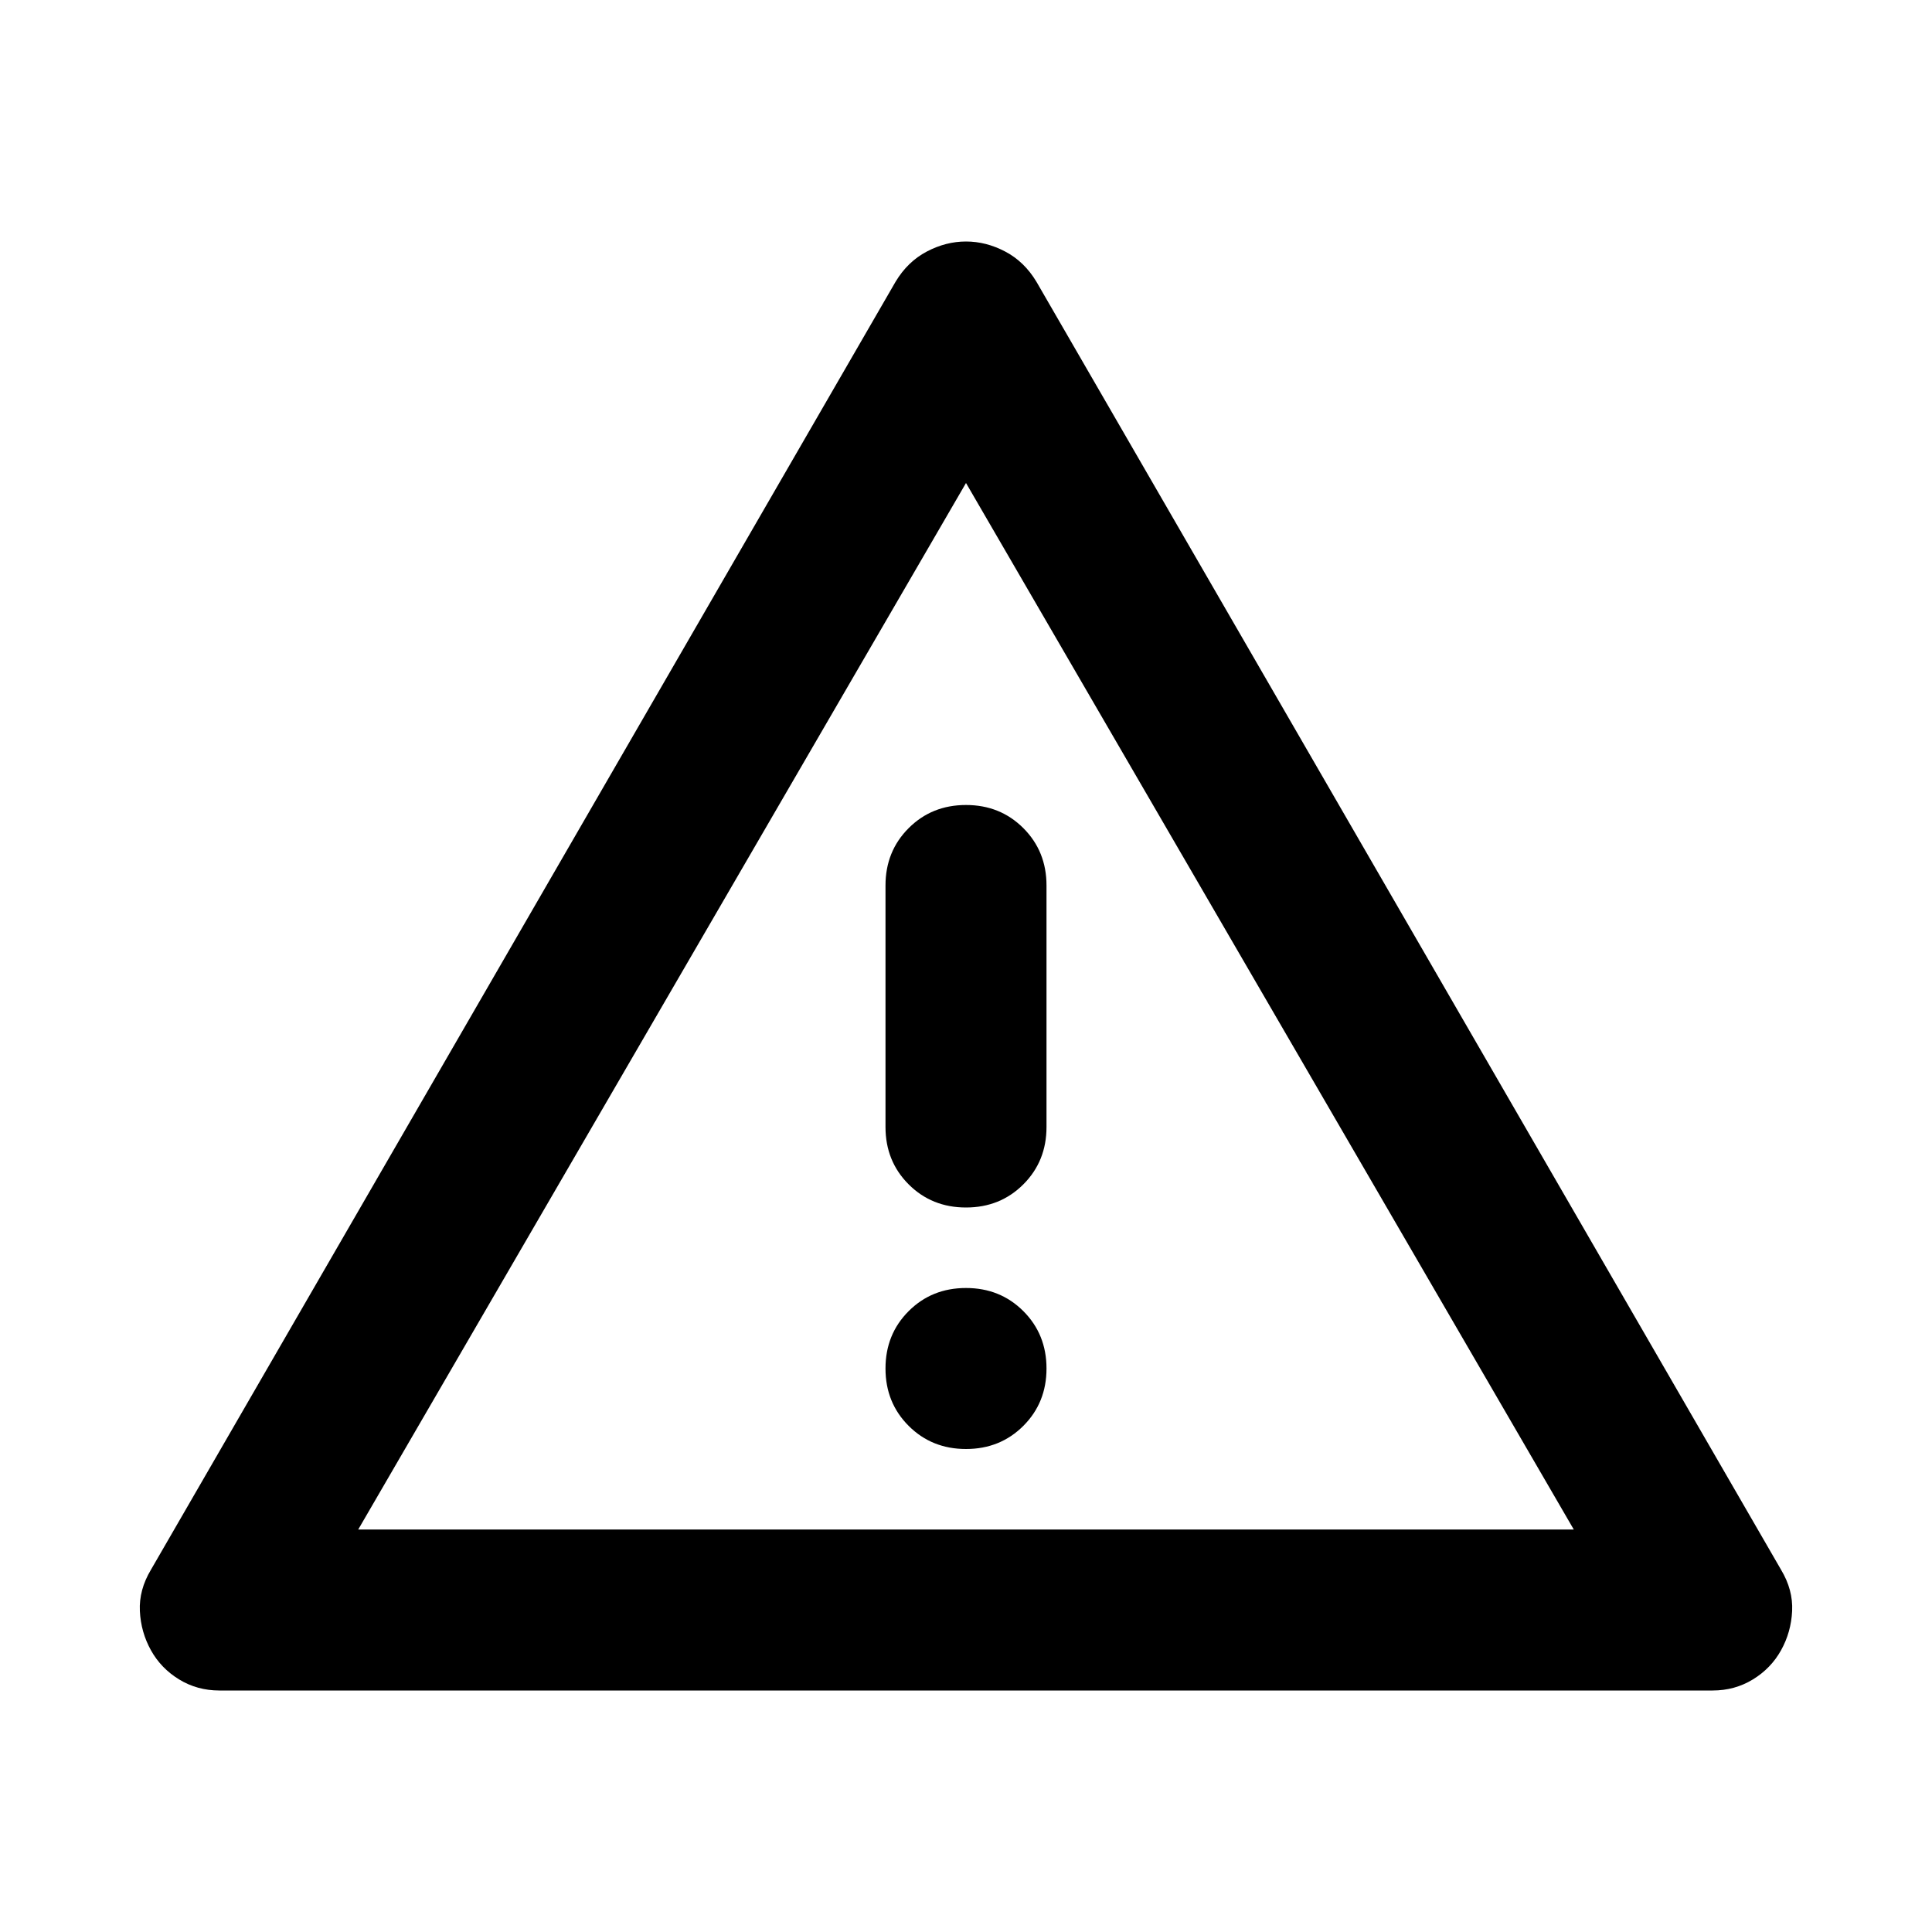
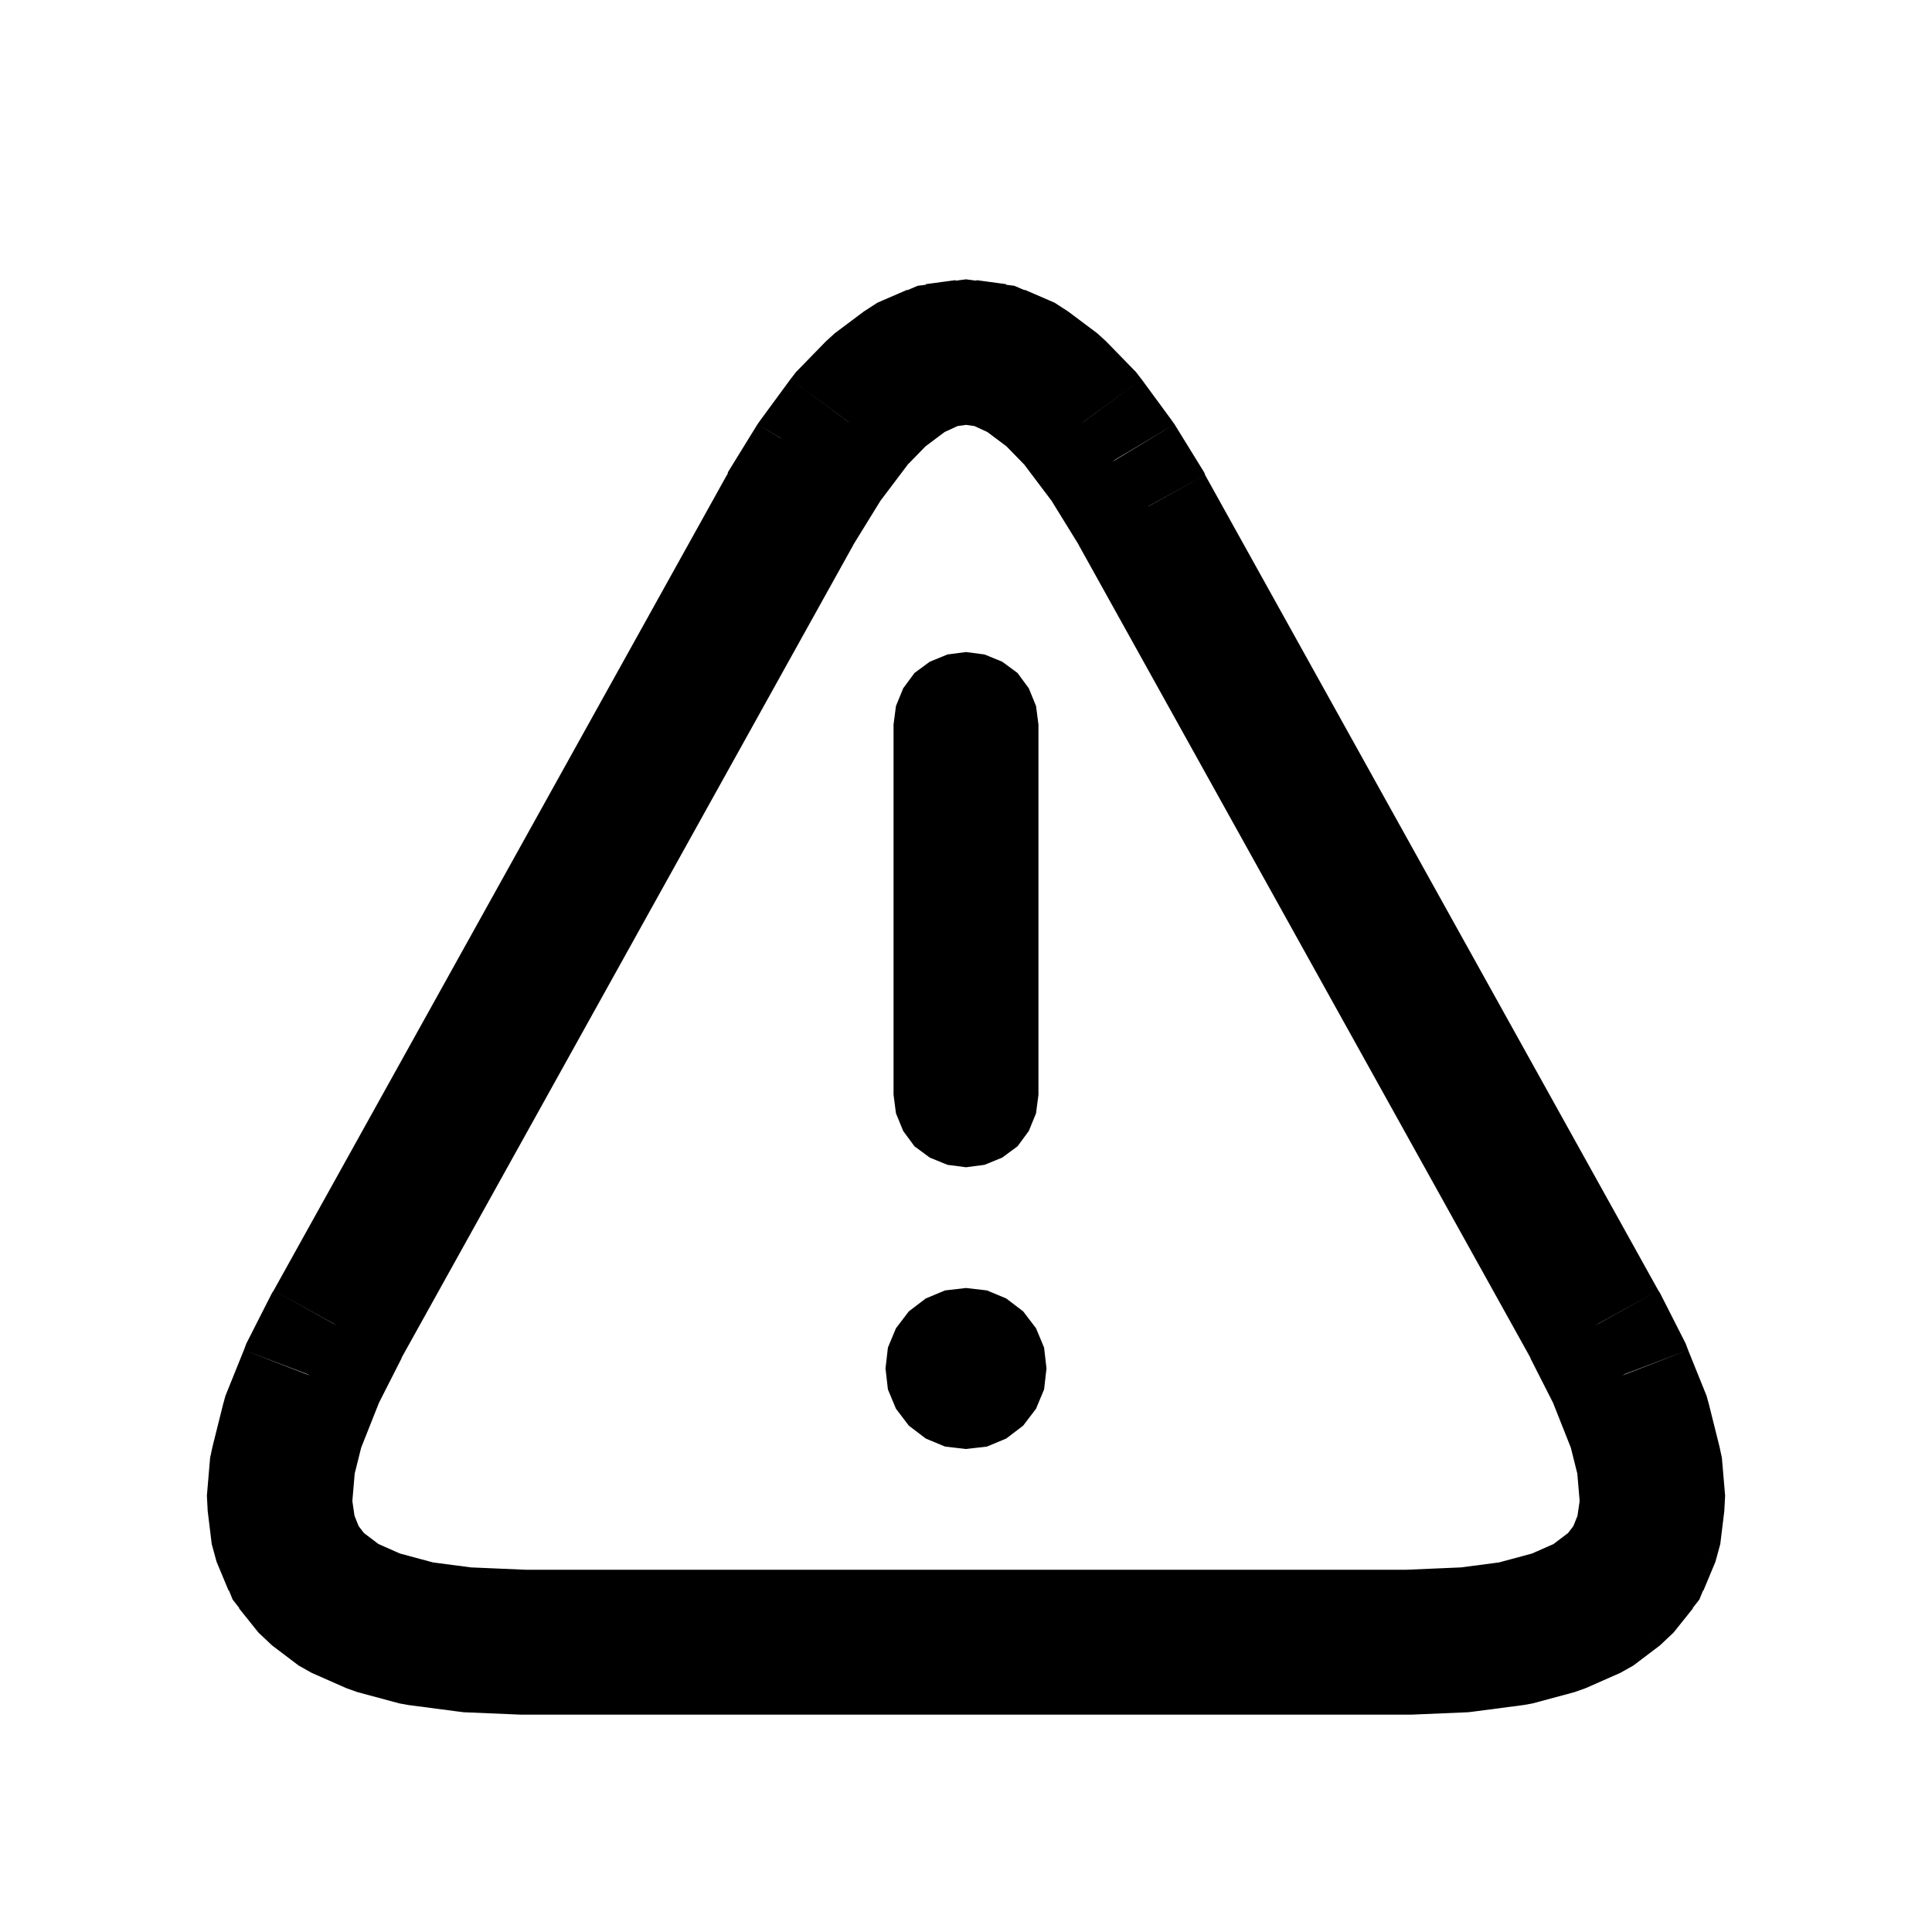
- <svg xmlns="http://www.w3.org/2000/svg" height="24" viewBox="0 -960 960 960" width="24">
-   <path d="M109-120q-11 0-20-5.5T75-140q-5-9-5.5-19.5T75-180l370-640q6-10 15.5-15t19.5-5q10 0 19.5 5t15.5 15l370 640q6 10 5.5 20.5T885-140q-5 9-14 14.5t-20 5.5H109Zm69-80h604L480-720 178-200Zm302-40q17 0 28.5-11.5T520-280q0-17-11.5-28.5T480-320q-17 0-28.5 11.5T440-280q0 17 11.5 28.5T480-240Zm0-120q17 0 28.5-11.5T520-400v-120q0-17-11.5-28.5T480-560q-17 0-28.5 11.5T440-520v120q0 17 11.5 28.5T480-360Zm0-100Z" />
+ <svg xmlns="http://www.w3.org/2000/svg" viewBox="0 0 24 24">
+   <path d="M9.04,5.87 9.41,5.27 10.95,6.2 10.58,6.8ZM9.46,5.2 9.82,4.71 11.27,5.78 10.9,6.27ZM9.89,4.62 10.26,4.24 11.56,5.48 11.19,5.86ZM10.37,4.14 10.73,3.87 11.81,5.31 11.45,5.58ZM10.9,3.76 11.27,3.6 12.01,5.24 11.64,5.41ZM11.5,3.53 11.87,3.48 12.13,5.26 11.77,5.31ZM12.13,3.48 12.5,3.53 12.23,5.31 11.87,5.26ZM12.73,3.6 13.1,3.76 12.36,5.41 11.99,5.24ZM13.27,3.87 13.63,4.14 12.55,5.58 12.19,5.31ZM13.74,4.24 14.11,4.62 12.81,5.86 12.44,5.48ZM14.18,4.71 14.54,5.2 13.1,6.27 12.73,5.78ZM14.59,5.27 14.96,5.87 13.42,6.8 13.05,6.2ZM14.97,5.9 20.6,16.03 19.03,16.9 13.4,6.77ZM20.62,16.06 20.94,16.69 19.33,17.5 19.01,16.87ZM20.97,16.77 21.2,17.34 19.52,18 19.29,17.42ZM21.23,17.45 21.36,17.97 19.62,18.41 19.49,17.89ZM21.39,18.11 21.43,18.58 19.63,18.73 19.59,18.26ZM21.42,18.77 21.37,19.18 19.58,18.94 19.64,18.53ZM21.31,19.4 21.16,19.76 19.5,19.07 19.64,18.72ZM21.03,19.98 20.79,20.28 19.39,19.16 19.62,18.86ZM20.62,20.44 20.29,20.69 19.22,19.24 19.55,18.99ZM20.13,20.78 19.7,20.97 18.96,19.33 19.39,19.14ZM19.56,21.02 19.04,21.16 18.58,19.42 19.1,19.28ZM18.93,21.18 18.32,21.26 18.08,19.48 18.69,19.4ZM18.24,21.27 17.53,21.3 17.47,19.5 18.17,19.47ZM17.5,21.3 6.5,21.3 6.5,19.5 17.5,19.5ZM6.47,21.3 5.76,21.27 5.83,19.47 6.53,19.5ZM5.68,21.26 5.07,21.18 5.31,19.4 5.92,19.48ZM4.96,21.16 4.44,21.02 4.9,19.28 5.42,19.42ZM4.3,20.97 3.87,20.78 4.61,19.14 5.04,19.33ZM3.71,20.69 3.38,20.44 4.45,18.99 4.78,19.24ZM3.21,20.28 2.97,19.98 4.38,18.86 4.61,19.16ZM2.84,19.76 2.69,19.4 4.36,18.72 4.5,19.07ZM2.63,19.18 2.58,18.77 4.36,18.53 4.42,18.94ZM2.57,18.58 2.61,18.11 4.41,18.26 4.37,18.73ZM2.64,17.97 2.77,17.45 4.51,17.89 4.38,18.41ZM2.8,17.34 3.03,16.77 4.71,17.42 4.48,18ZM3.06,16.69 3.38,16.06 4.99,16.87 4.67,17.5ZM3.4,16.03 9.03,5.9 10.6,6.77 4.97,16.9ZM10.71,6.33 10.68,6.57 10.59,6.78 10.45,6.97 10.26,7.11 10.05,7.2 9.81,7.23 9.58,7.2 9.36,7.11 9.18,6.97 9.04,6.78 8.95,6.57 8.91,6.33 8.95,6.1 9.04,5.88 9.18,5.7 9.36,5.55 9.58,5.46 9.81,5.43 10.05,5.46 10.26,5.55 10.45,5.7 10.59,5.88 10.68,6.1ZM10.18,5.73 10.95,6.2 10.9,6.27ZM10.18,5.73 9.41,5.27 9.46,5.2ZM10.54,5.24 11.27,5.78 11.19,5.86ZM10.54,5.24 9.82,4.71 9.89,4.62ZM10.91,4.86 11.56,5.48 11.45,5.58ZM10.91,4.86 10.26,4.24 10.37,4.14ZM11.27,4.59 11.81,5.31 11.64,5.41ZM11.27,4.59 10.73,3.87 10.9,3.76ZM12.54,4.42 12.51,4.65 12.42,4.87 12.27,5.06 12.09,5.2 11.87,5.29 11.64,5.32 11.4,5.29 11.19,5.2 11,5.06 10.86,4.87 10.77,4.65 10.74,4.42 10.77,4.19 10.86,3.97 11,3.79 11.19,3.64 11.4,3.55 11.64,3.52 11.87,3.55 12.09,3.64 12.27,3.79 12.42,3.97 12.51,4.19ZM12.9,4.37 12.87,4.6 12.78,4.82 12.64,5 12.45,5.15 12.23,5.24 12,5.27 11.77,5.24 11.55,5.15 11.36,5 11.22,4.82 11.13,4.6 11.1,4.37 11.13,4.13 11.22,3.92 11.36,3.73 11.55,3.59 11.77,3.5 12,3.47 12.23,3.5 12.45,3.59 12.64,3.73 12.78,3.92 12.87,4.13ZM13.26,4.42 13.23,4.65 13.14,4.87 13,5.06 12.81,5.2 12.6,5.29 12.36,5.32 12.13,5.29 11.91,5.2 11.73,5.06 11.58,4.87 11.49,4.65 11.46,4.42 11.49,4.19 11.58,3.97 11.73,3.79 11.91,3.64 12.13,3.55 12.36,3.52 12.6,3.55 12.81,3.64 13,3.79 13.14,3.97 13.23,4.19ZM12.73,4.59 12.36,5.41 12.19,5.31ZM12.73,4.59 13.1,3.76 13.27,3.87ZM13.09,4.86 12.55,5.58 12.44,5.48ZM13.09,4.86 13.63,4.14 13.74,4.24ZM13.46,5.24 12.81,5.86 12.73,5.78ZM13.46,5.24 14.11,4.62 14.18,4.71ZM13.82,5.73 13.1,6.27 13.05,6.2ZM13.82,5.73 14.54,5.2 14.59,5.27ZM14.19,6.33 13.42,6.8 13.4,6.77ZM14.19,6.33 14.96,5.87 14.97,5.9ZM19.81,16.47 19.03,16.9 19.01,16.87ZM19.81,16.47 20.6,16.03 20.62,16.06ZM20.13,17.09 19.33,17.5 19.29,17.42ZM20.13,17.09 20.94,16.69 20.97,16.77ZM20.36,17.67 19.52,18 19.49,17.89ZM20.36,17.67 21.2,17.34 21.23,17.45ZM20.49,18.19 19.62,18.41 19.59,18.26ZM20.49,18.19 21.36,17.97 21.39,18.11ZM20.53,18.65 19.63,18.73 19.64,18.53ZM20.53,18.65 21.43,18.58 21.42,18.77ZM20.48,19.06 19.58,18.94 19.64,18.72ZM20.48,19.06 21.37,19.18 21.31,19.4ZM21.23,19.42 21.2,19.65 21.11,19.87 20.97,20.05 20.78,20.2 20.56,20.29 20.33,20.32 20.1,20.29 19.88,20.2 19.69,20.05 19.55,19.87 19.46,19.65 19.43,19.42 19.46,19.18 19.55,18.97 19.69,18.78 19.88,18.64 20.1,18.55 20.33,18.52 20.56,18.55 20.78,18.64 20.97,18.78 21.11,18.97 21.2,19.18ZM20.09,19.72 19.39,19.16 19.55,18.99ZM20.09,19.72 20.79,20.28 20.62,20.44ZM19.76,19.96 19.22,19.24 19.39,19.14ZM19.76,19.96 20.29,20.69 20.13,20.78ZM19.33,20.15 18.96,19.33 19.1,19.28ZM19.33,20.15 19.7,20.97 19.56,21.02ZM18.81,20.29 18.58,19.42 18.69,19.4ZM18.81,20.29 19.04,21.16 18.93,21.18ZM18.2,20.37 18.08,19.48 18.17,19.47ZM18.2,20.37 18.32,21.26 18.24,21.27ZM17.5,20.4 17.47,19.5 17.5,19.5ZM17.5,20.4 17.53,21.3 17.5,21.3ZM6.5,20.4 6.5,19.5 6.53,19.5ZM6.5,20.4 6.5,21.3 6.47,21.3ZM5.8,20.37 5.83,19.47 5.92,19.48ZM5.8,20.37 5.76,21.27 5.68,21.26ZM5.19,20.29 5.31,19.4 5.42,19.42ZM5.19,20.29 5.07,21.18 4.96,21.16ZM4.67,20.15 4.9,19.28 5.04,19.33ZM4.67,20.15 4.44,21.02 4.3,20.97ZM4.24,19.96 4.61,19.14 4.78,19.24ZM4.24,19.96 3.87,20.78 3.71,20.69ZM3.91,19.72 4.45,18.99 4.61,19.16ZM3.91,19.72 3.38,20.44 3.21,20.28ZM4.57,19.42 4.54,19.65 4.45,19.87 4.31,20.05 4.12,20.2 3.9,20.29 3.67,20.32 3.44,20.29 3.22,20.2 3.03,20.05 2.89,19.87 2.8,19.65 2.77,19.42 2.8,19.18 2.89,18.97 3.03,18.78 3.22,18.64 3.44,18.55 3.67,18.52 3.9,18.55 4.12,18.64 4.31,18.78 4.45,18.97 4.54,19.18ZM3.52,19.06 4.36,18.72 4.42,18.94ZM3.52,19.06 2.69,19.4 2.63,19.18ZM3.47,18.65 4.36,18.53 4.37,18.73ZM3.47,18.65 2.58,18.77 2.57,18.58ZM3.51,18.19 4.41,18.26 4.38,18.41ZM3.51,18.19 2.61,18.11 2.64,17.97ZM3.64,17.67 4.51,17.89 4.48,18ZM3.64,17.67 2.77,17.45 2.8,17.34ZM3.87,17.09 4.71,17.42 4.67,17.5ZM3.87,17.09 3.03,16.77 3.06,16.69ZM4.19,16.47 4.99,16.87 4.97,16.9ZM4.19,16.47 3.38,16.06 3.4,16.03ZM10.71,6.33 10.68,6.57 10.59,6.78 10.45,6.97 10.26,7.11 10.05,7.2 9.81,7.23 9.58,7.2 9.36,7.11 9.18,6.97 9.04,6.78 8.95,6.57 8.91,6.33 8.95,6.1 9.04,5.88 9.18,5.7 9.36,5.55 9.58,5.46 9.81,5.43 10.05,5.46 10.26,5.55 10.45,5.7 10.59,5.88 10.68,6.1ZM12.9,9 12.9,13.6 11.1,13.6 11.1,9ZM12.9,9 12.87,9.23 12.78,9.45 12.64,9.64 12.45,9.78 12.23,9.87 12,9.9 11.77,9.87 11.55,9.78 11.36,9.64 11.22,9.45 11.13,9.23 11.1,9 11.13,8.77 11.22,8.55 11.36,8.36 11.55,8.22 11.77,8.13 12,8.1 12.23,8.13 12.45,8.22 12.64,8.36 12.78,8.55 12.87,8.77ZM12.9,13.6 12.87,13.83 12.78,14.05 12.64,14.24 12.45,14.38 12.23,14.47 12,14.5 11.77,14.47 11.55,14.38 11.36,14.24 11.22,14.05 11.13,13.83 11.1,13.6 11.13,13.37 11.22,13.15 11.36,12.96 11.55,12.82 11.77,12.73 12,12.7 12.23,12.73 12.45,12.82 12.64,12.96 12.78,13.15 12.87,13.37ZM13,17 12.97,17.26 12.87,17.5 12.71,17.71 12.5,17.87 12.26,17.97 12,18 11.74,17.97 11.5,17.87 11.29,17.71 11.13,17.5 11.03,17.26 11,17 11.03,16.74 11.13,16.5 11.29,16.29 11.5,16.13 11.74,16.03 12,16 12.26,16.03 12.5,16.13 12.71,16.29 12.87,16.5 12.97,16.74Z" />
</svg>
